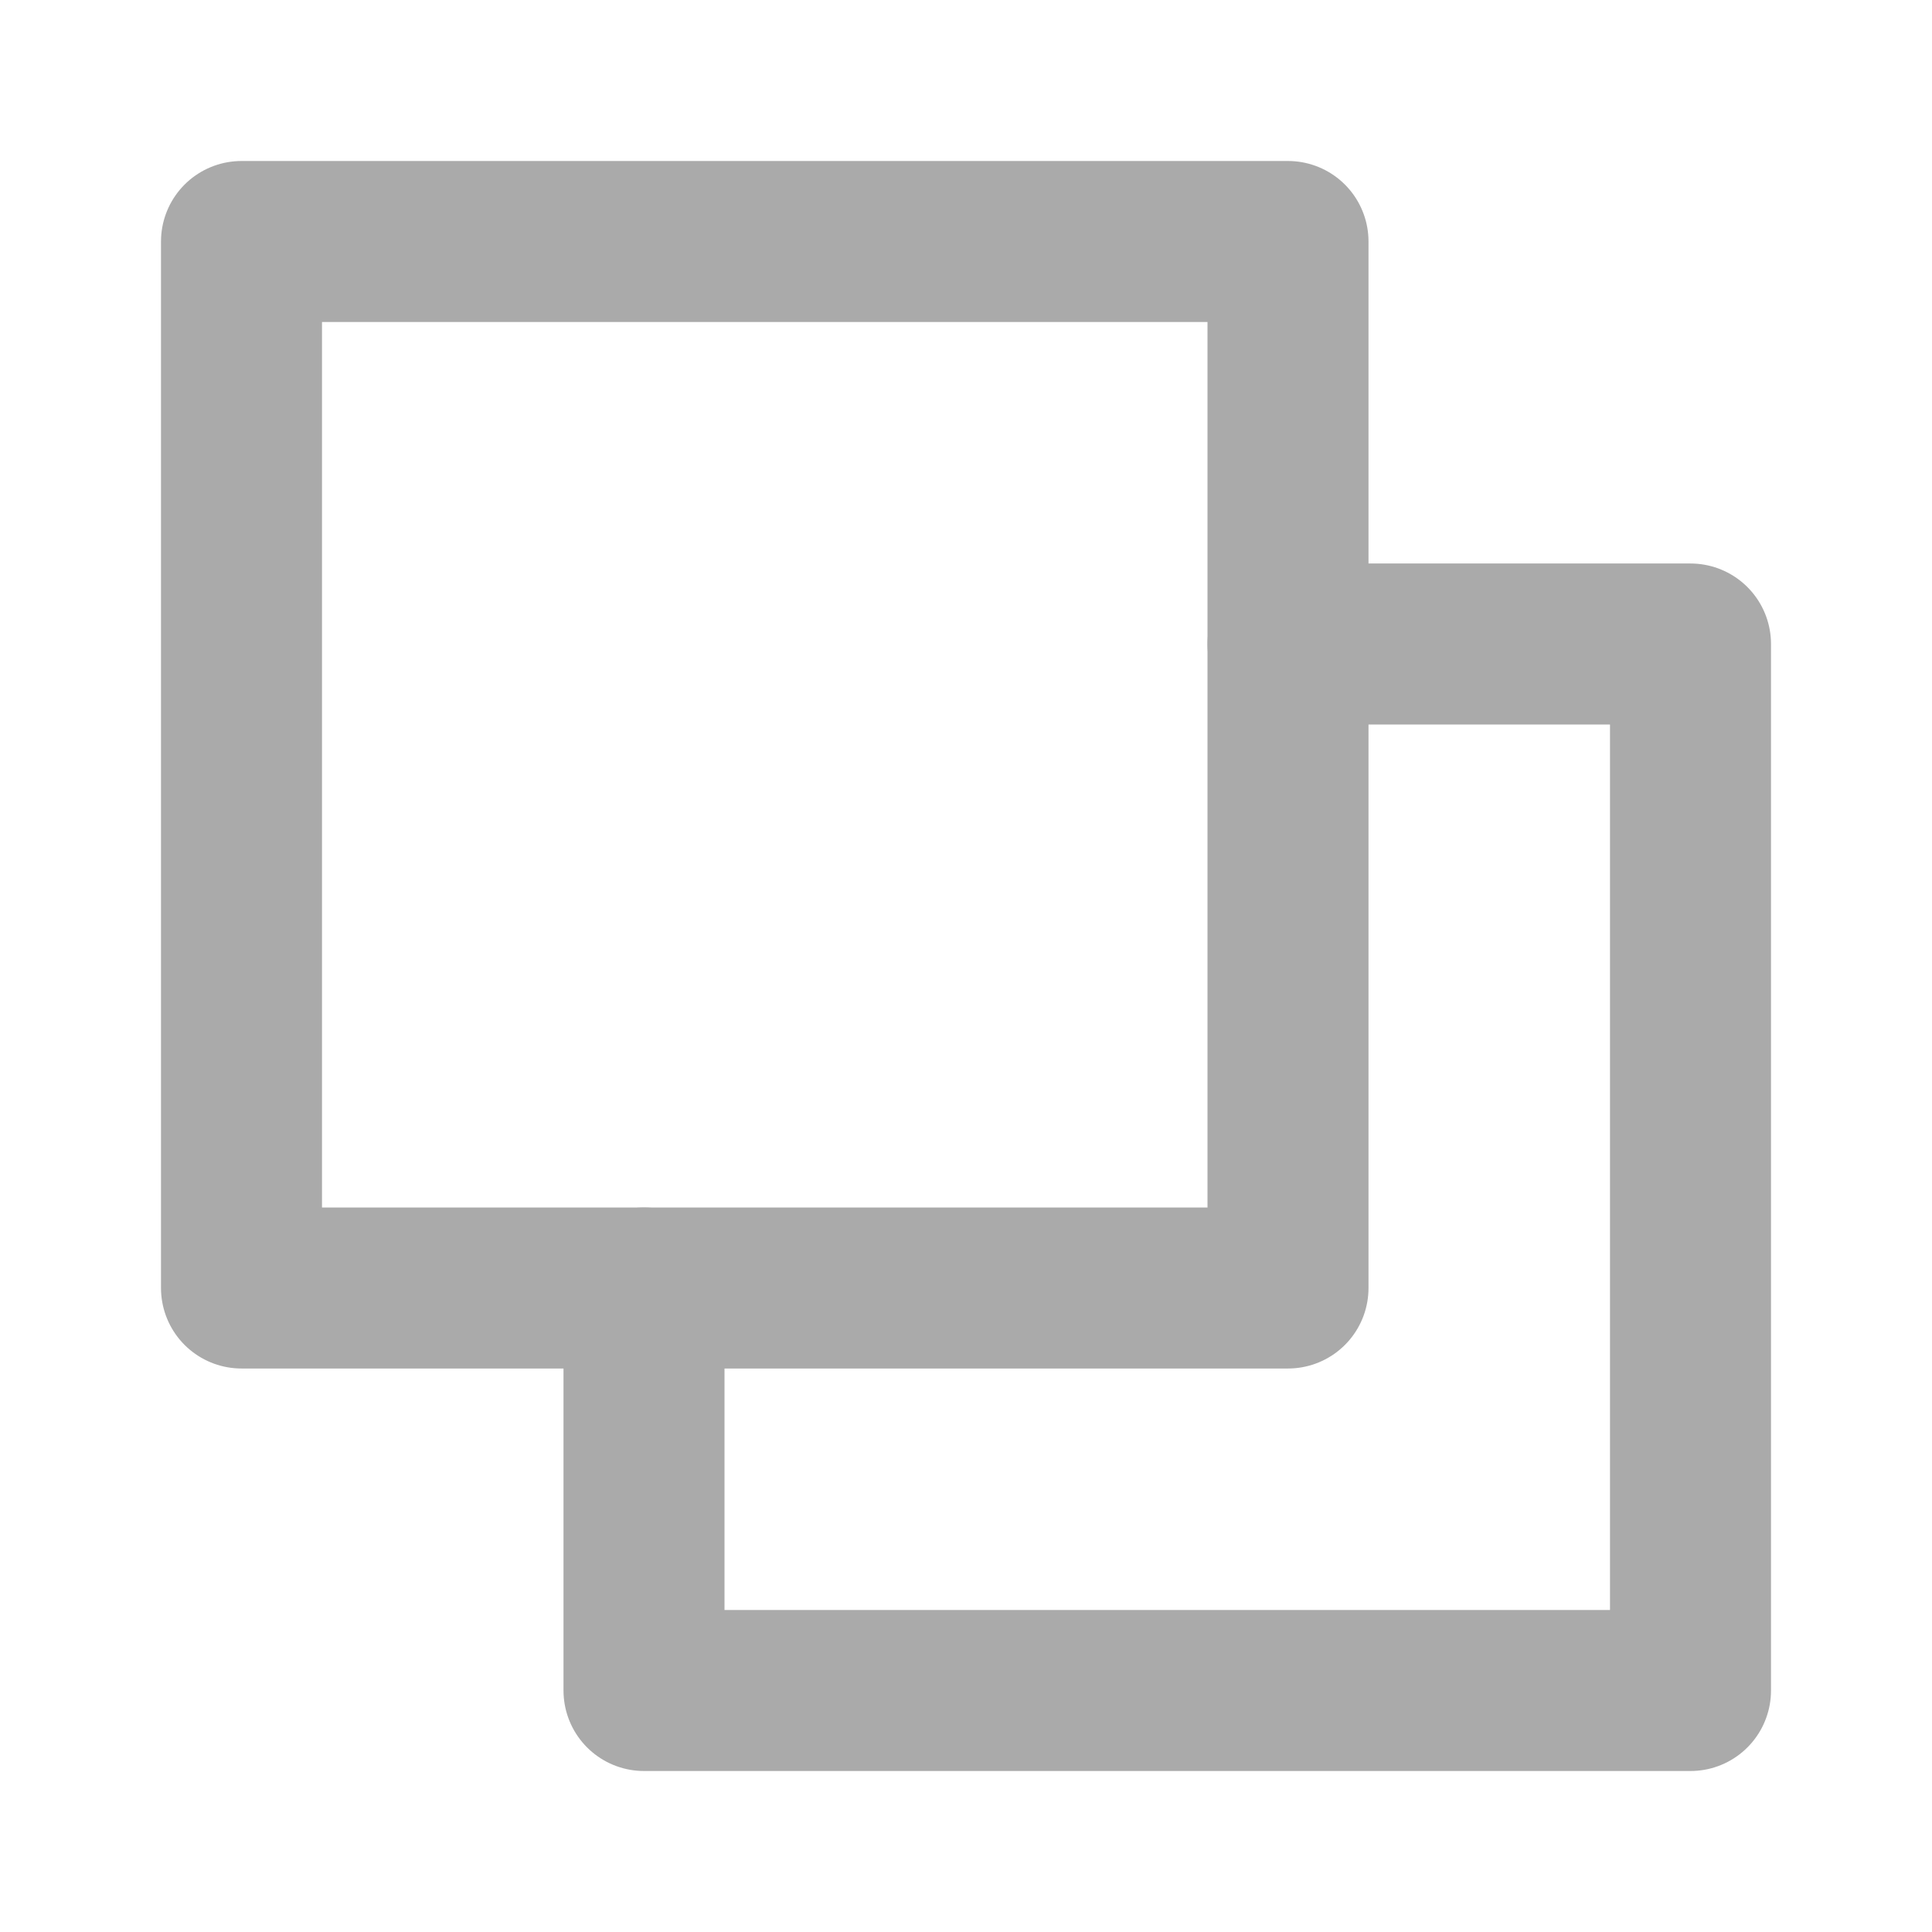
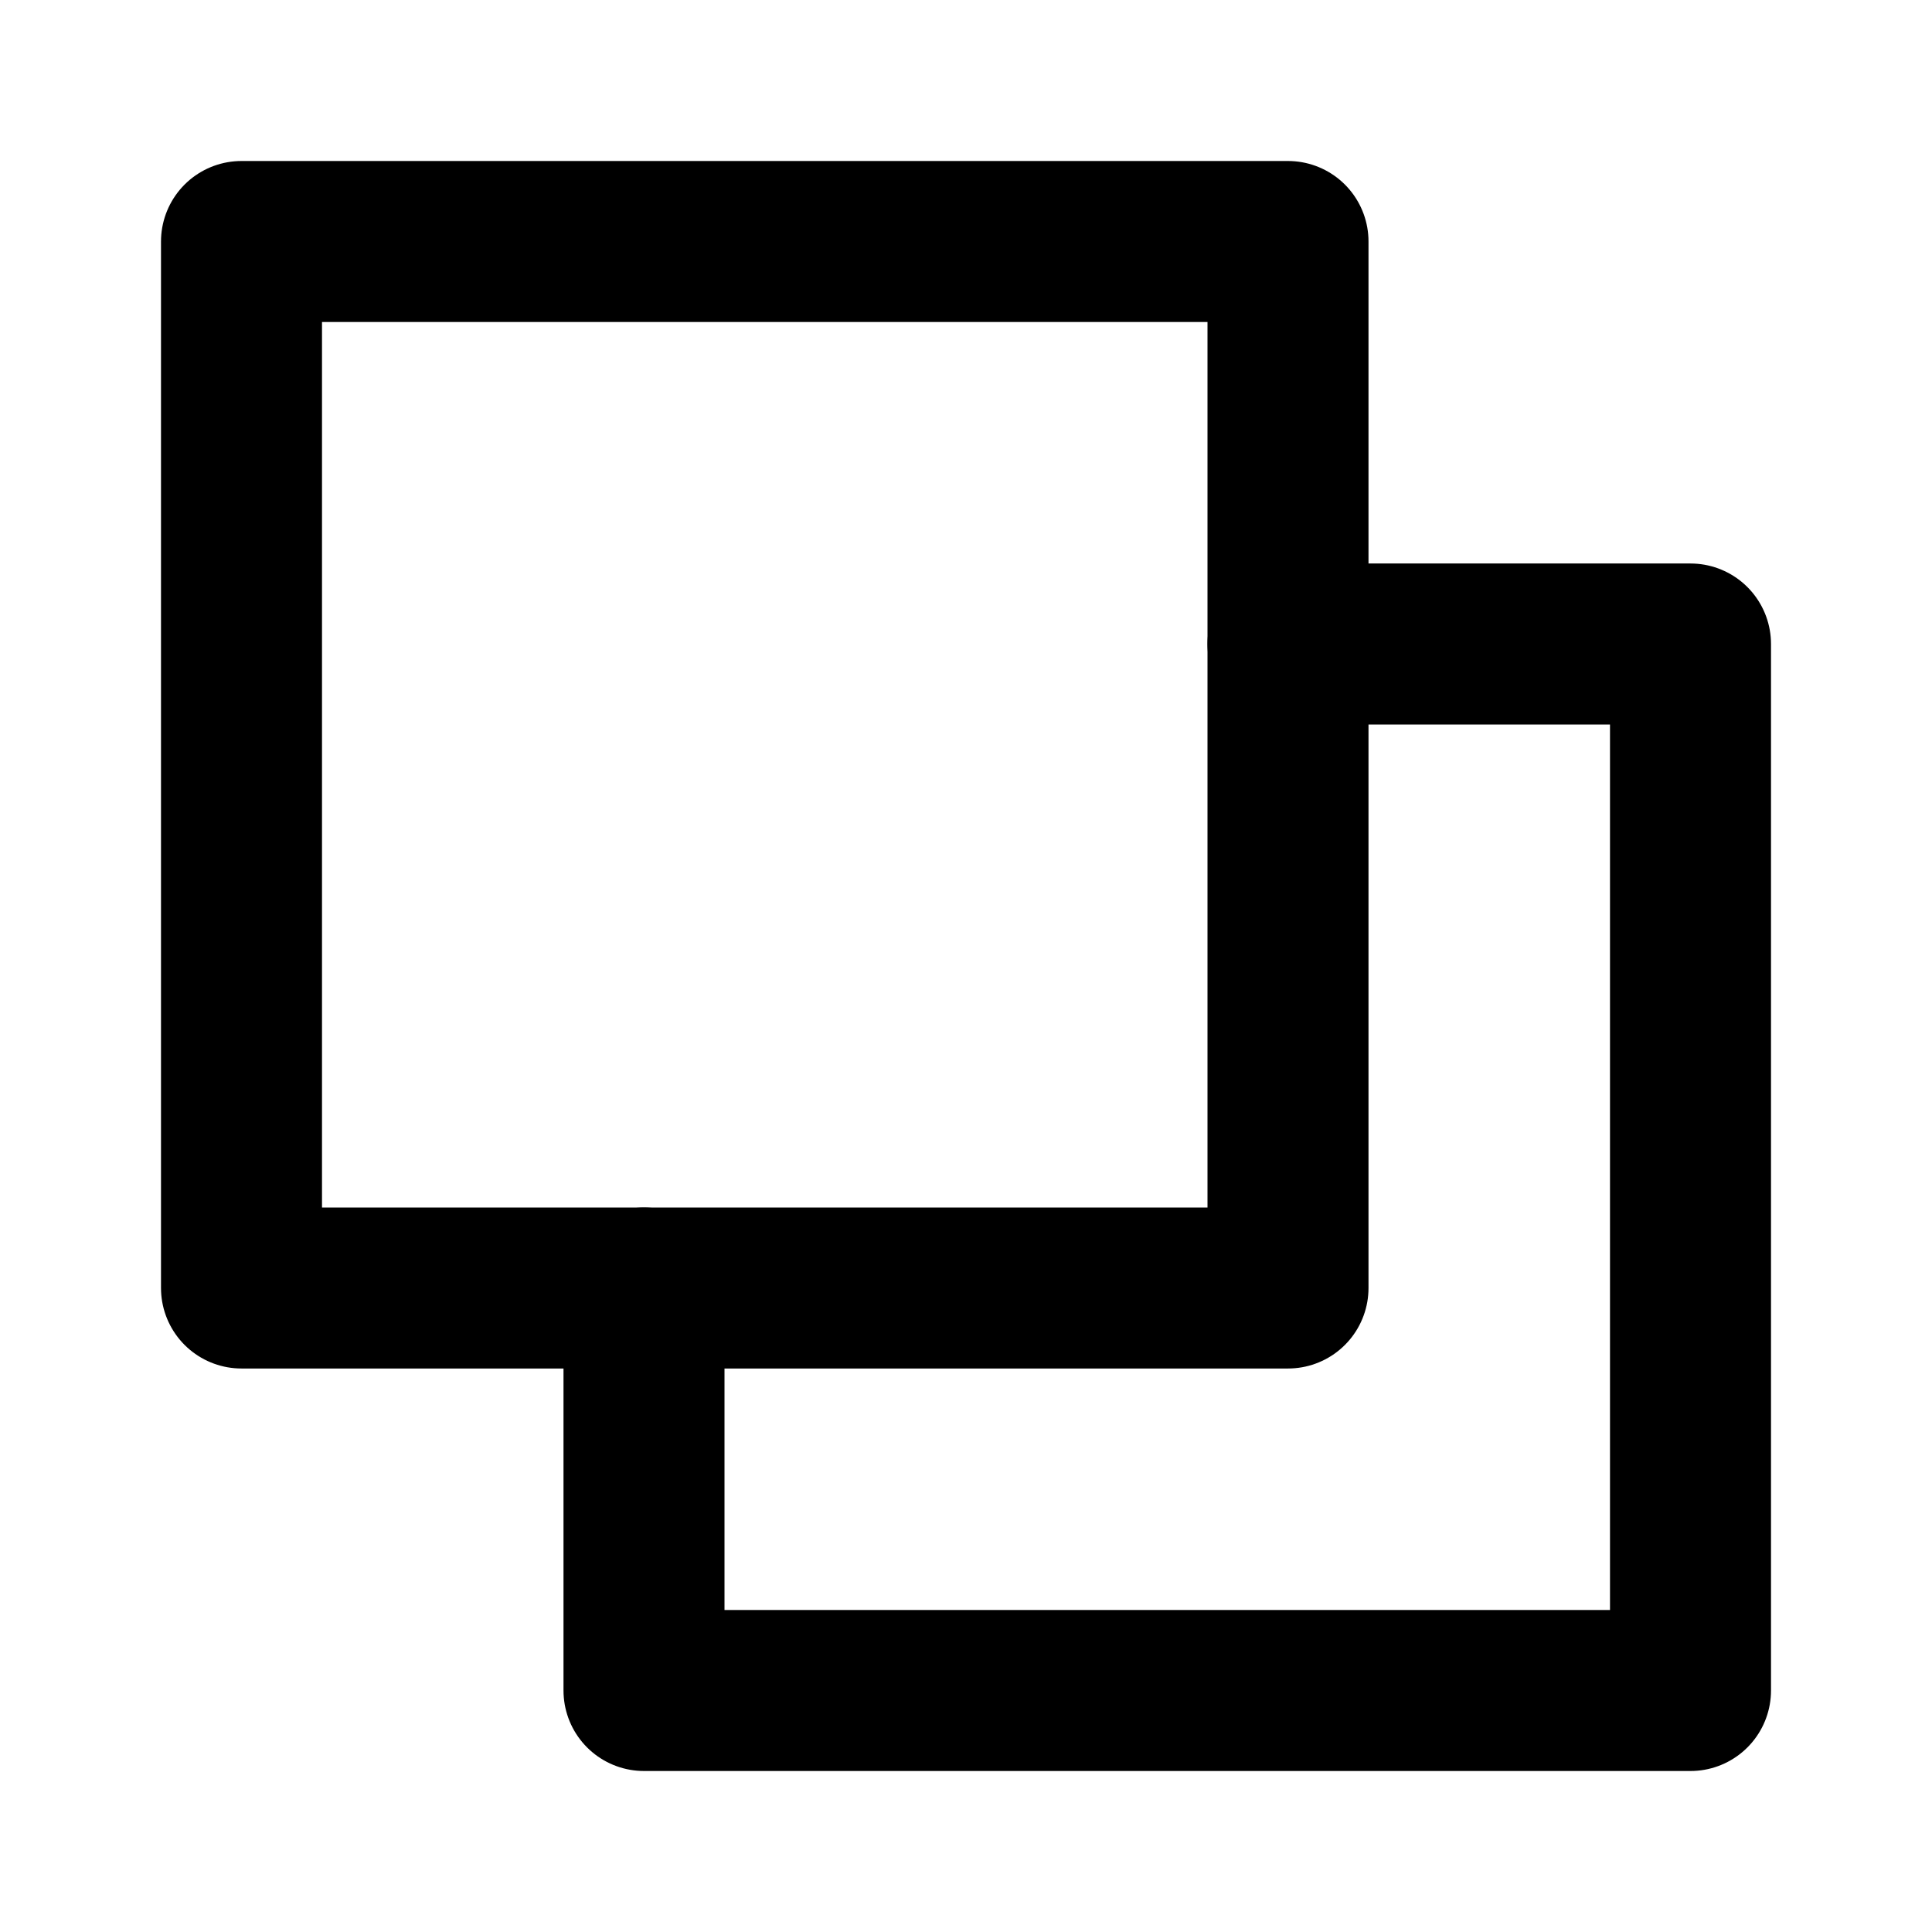
- <svg xmlns="http://www.w3.org/2000/svg" viewBox="0 0 24 24" role="img" aria-labelledby="cardsIconTitle" stroke="#aaaaaa" stroke-width="2" stroke-linecap="round" stroke-linejoin="round" fill="none" color="#aaa">
+ <svg xmlns="http://www.w3.org/2000/svg" viewBox="0 0 24 24" role="img" aria-labelledby="cardsIconTitle" stroke="currentColor" stroke-width="2" stroke-linecap="round" stroke-linejoin="round" fill="none" color="currentColor">
  <g id="SVGRepo_bgCarrier" stroke-width="0" />
  <g id="SVGRepo_tracerCarrier" stroke-linecap="round" stroke-linejoin="round" />
  <g id="SVGRepo_iconCarrier">
    <rect width="13" height="13" x="3" y="3" />
    <polyline points="16 8 21 8 21 21 8 21 8 16" />
  </g>
</svg>
